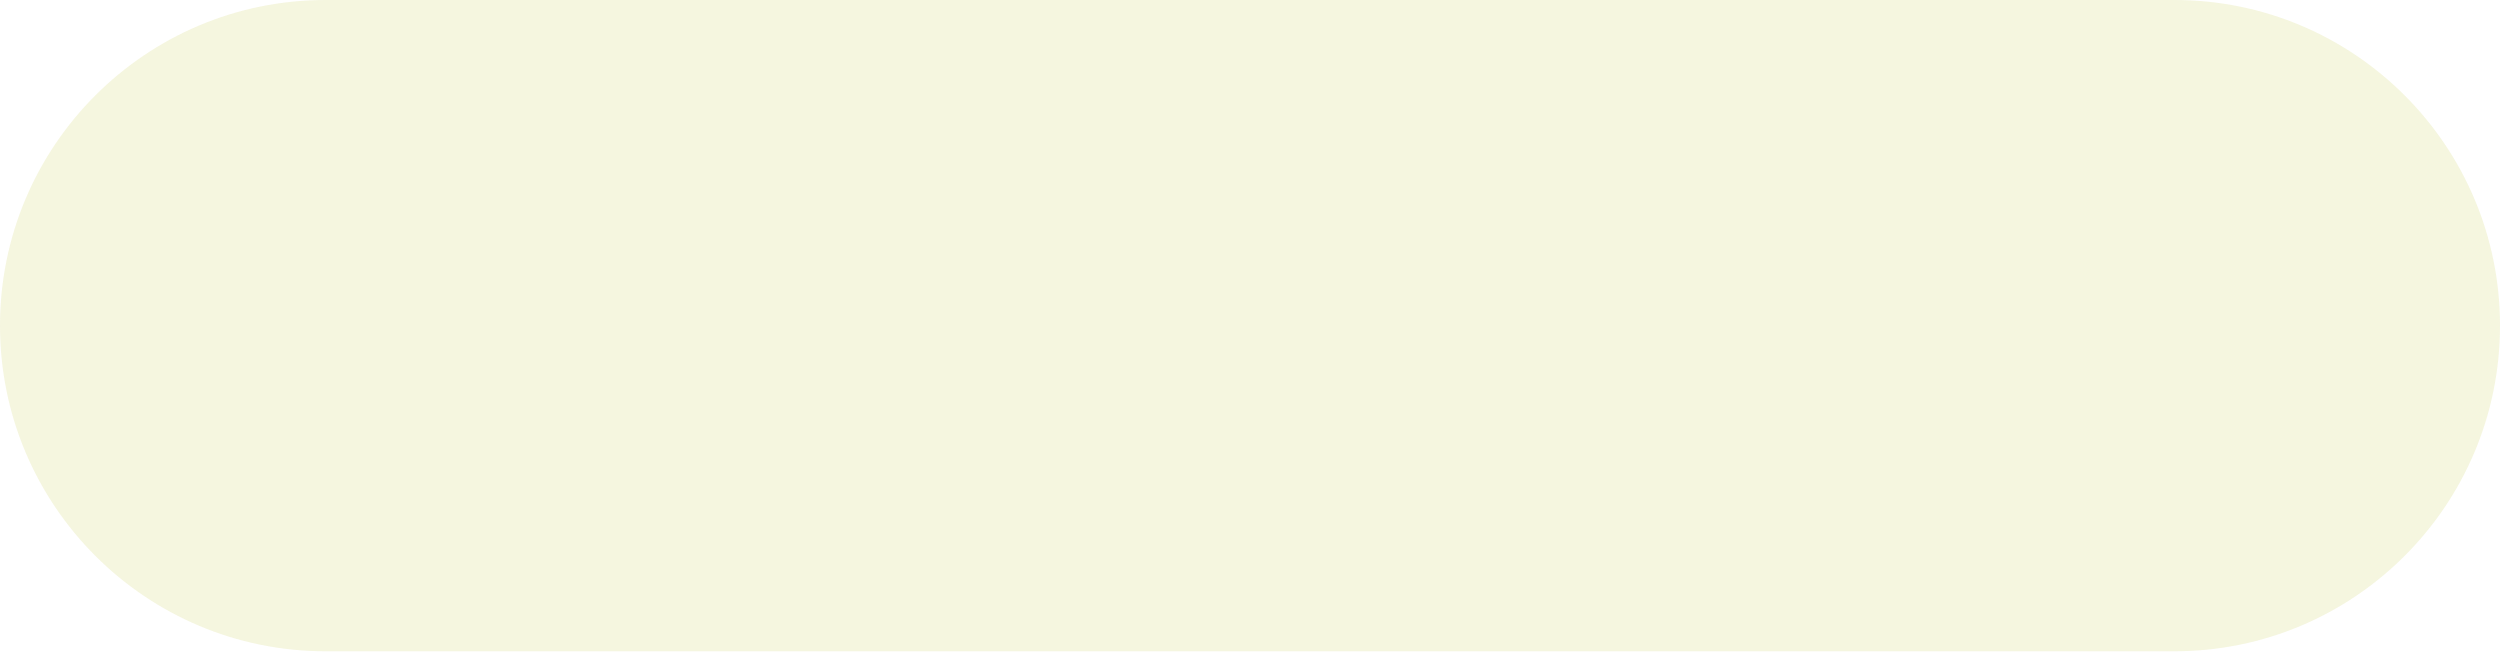
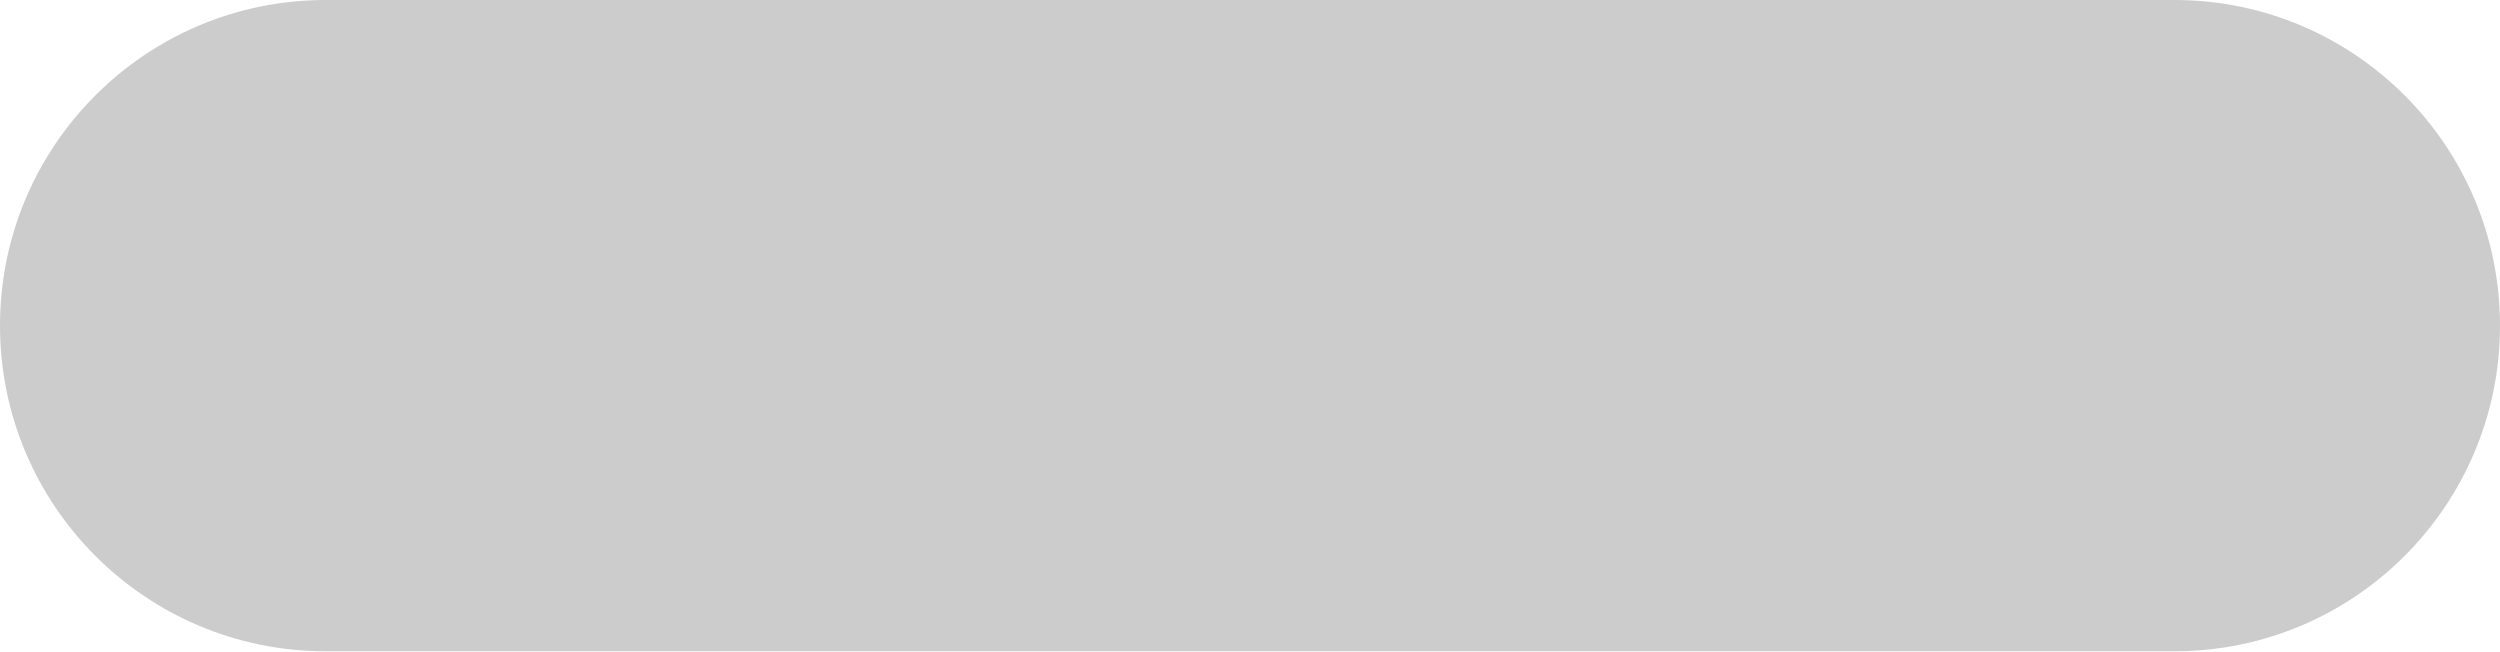
<svg xmlns="http://www.w3.org/2000/svg" width="19.193" height="5" viewBox="0 0 19.193 5">
  <g id="Group_36" data-name="Group 36" transform="translate(0 -2)" opacity="0.2">
-     <rect id="Rectangle_105" data-name="Rectangle 105" width="19.193" height="5" rx="2.5" transform="translate(0 2)" fill="#ccd05f" />
+     <rect id="Rectangle_105" data-name="Rectangle 105" width="19.193" height="5" rx="2.5" transform="translate(0 2)" />
  </g>
</svg>
